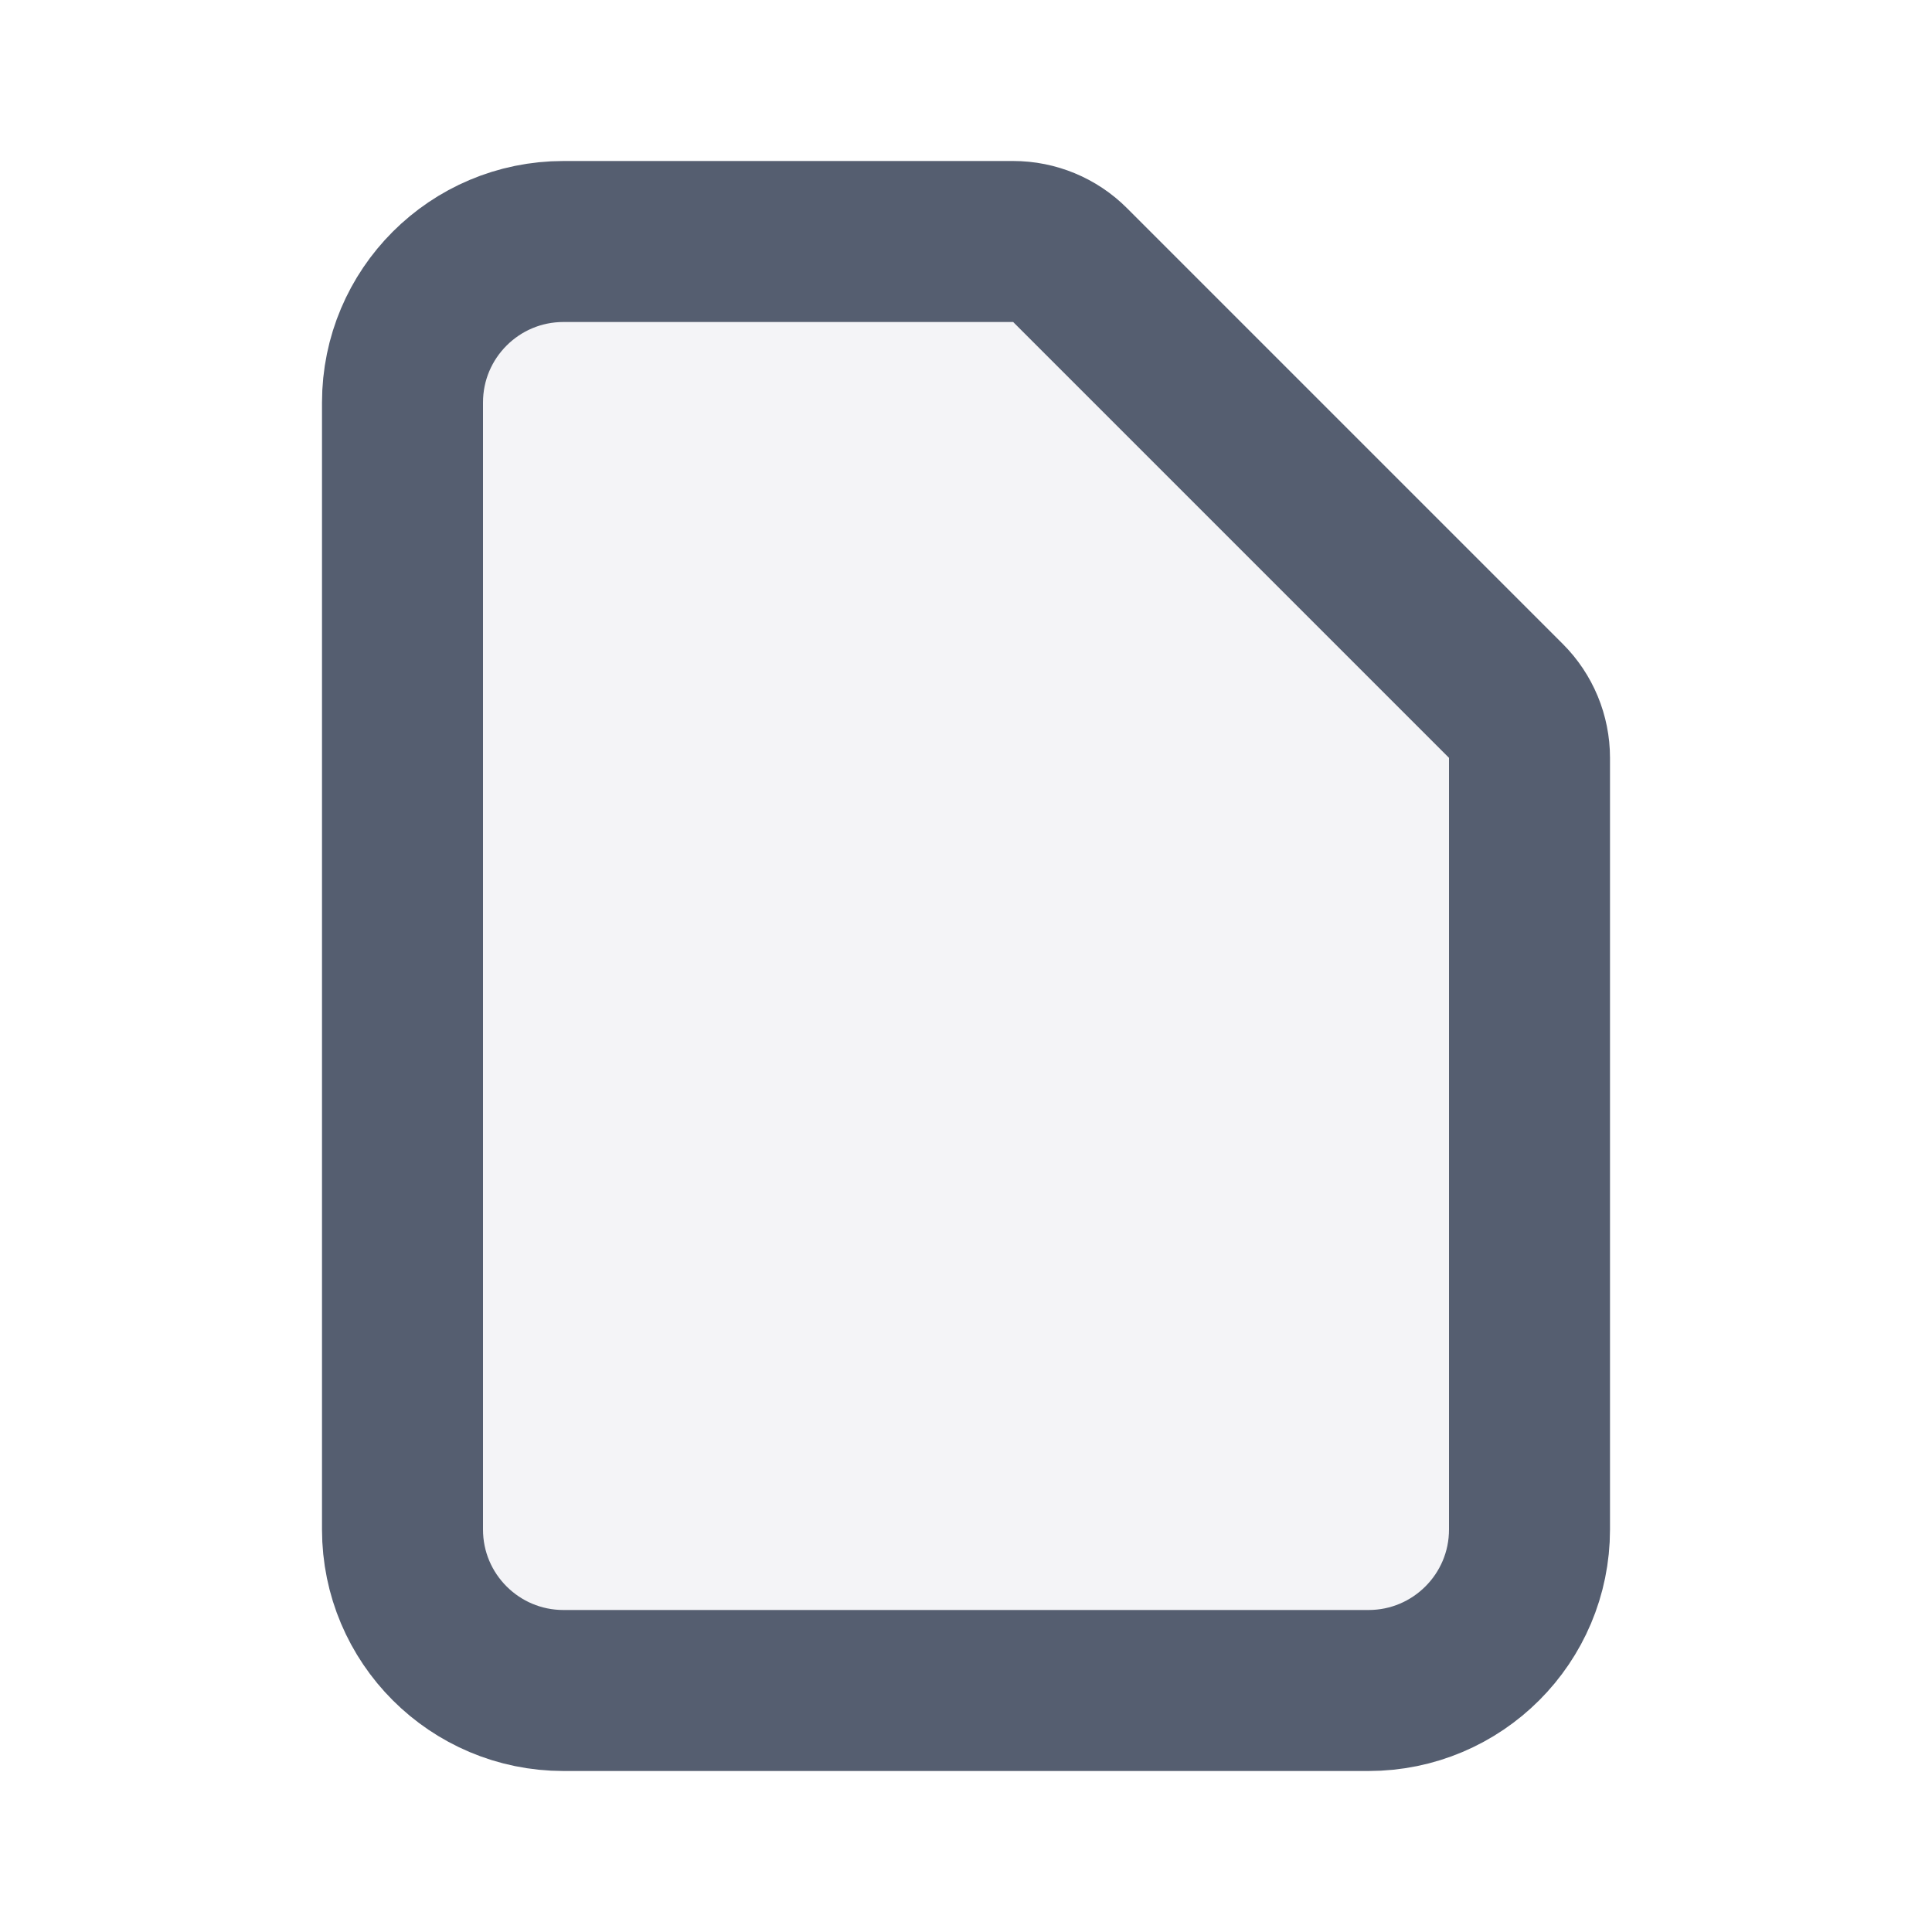
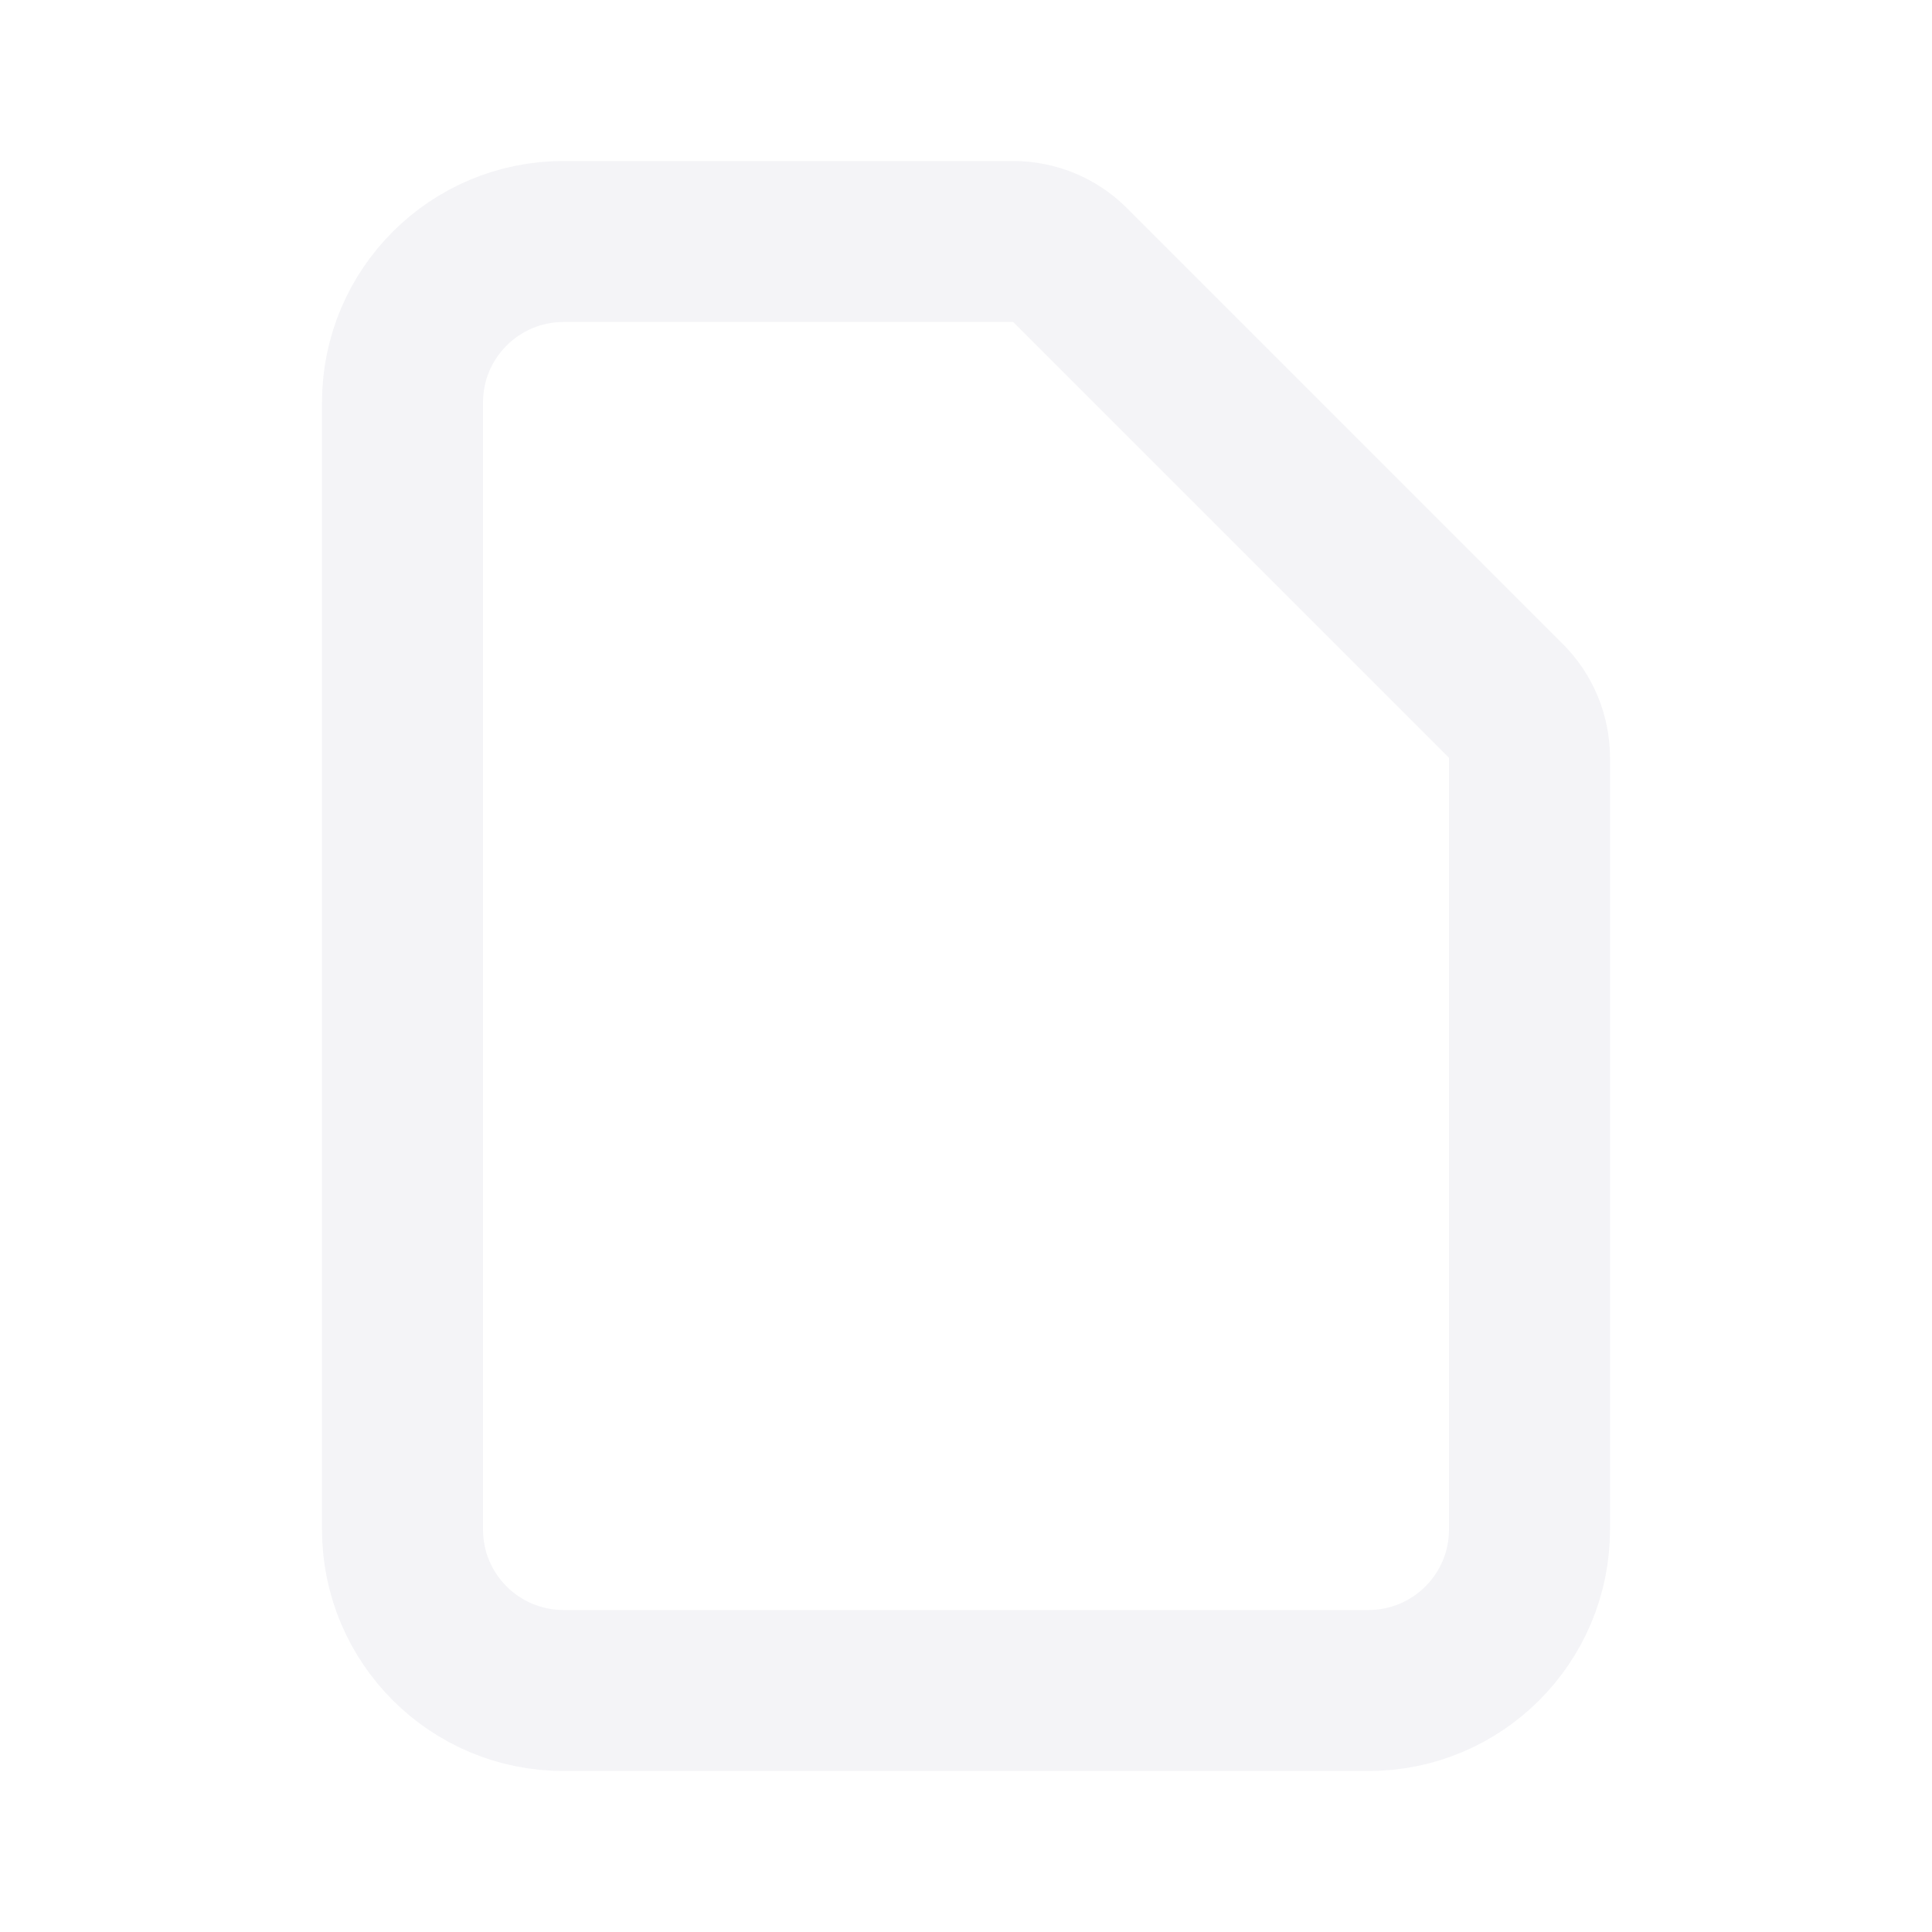
- <svg width="24" height="24" fill="#f4f4f7">
-   <path stroke="#555e70" stroke-linecap="round" stroke-linejoin="round" stroke-width="2" d="M7 21h10a2 2 0 0 0 2-2V9.414a1 1 0 0 0-.293-.707l-5.414-5.414A1 1 0 0 0 12.586 3H7a2 2 0 0 0-2 2v14a2 2 0 0 0 2 2Z" />
+ <svg width="24" height="24" fill="#f4f4f700">
+   <path stroke="#f4f4f7" stroke-linecap="round" stroke-linejoin="round" stroke-width="2" d="M7 21h10a2 2 0 0 0 2-2V9.414a1 1 0 0 0-.293-.707l-5.414-5.414A1 1 0 0 0 12.586 3H7a2 2 0 0 0-2 2v14a2 2 0 0 0 2 2Z" />
</svg>
